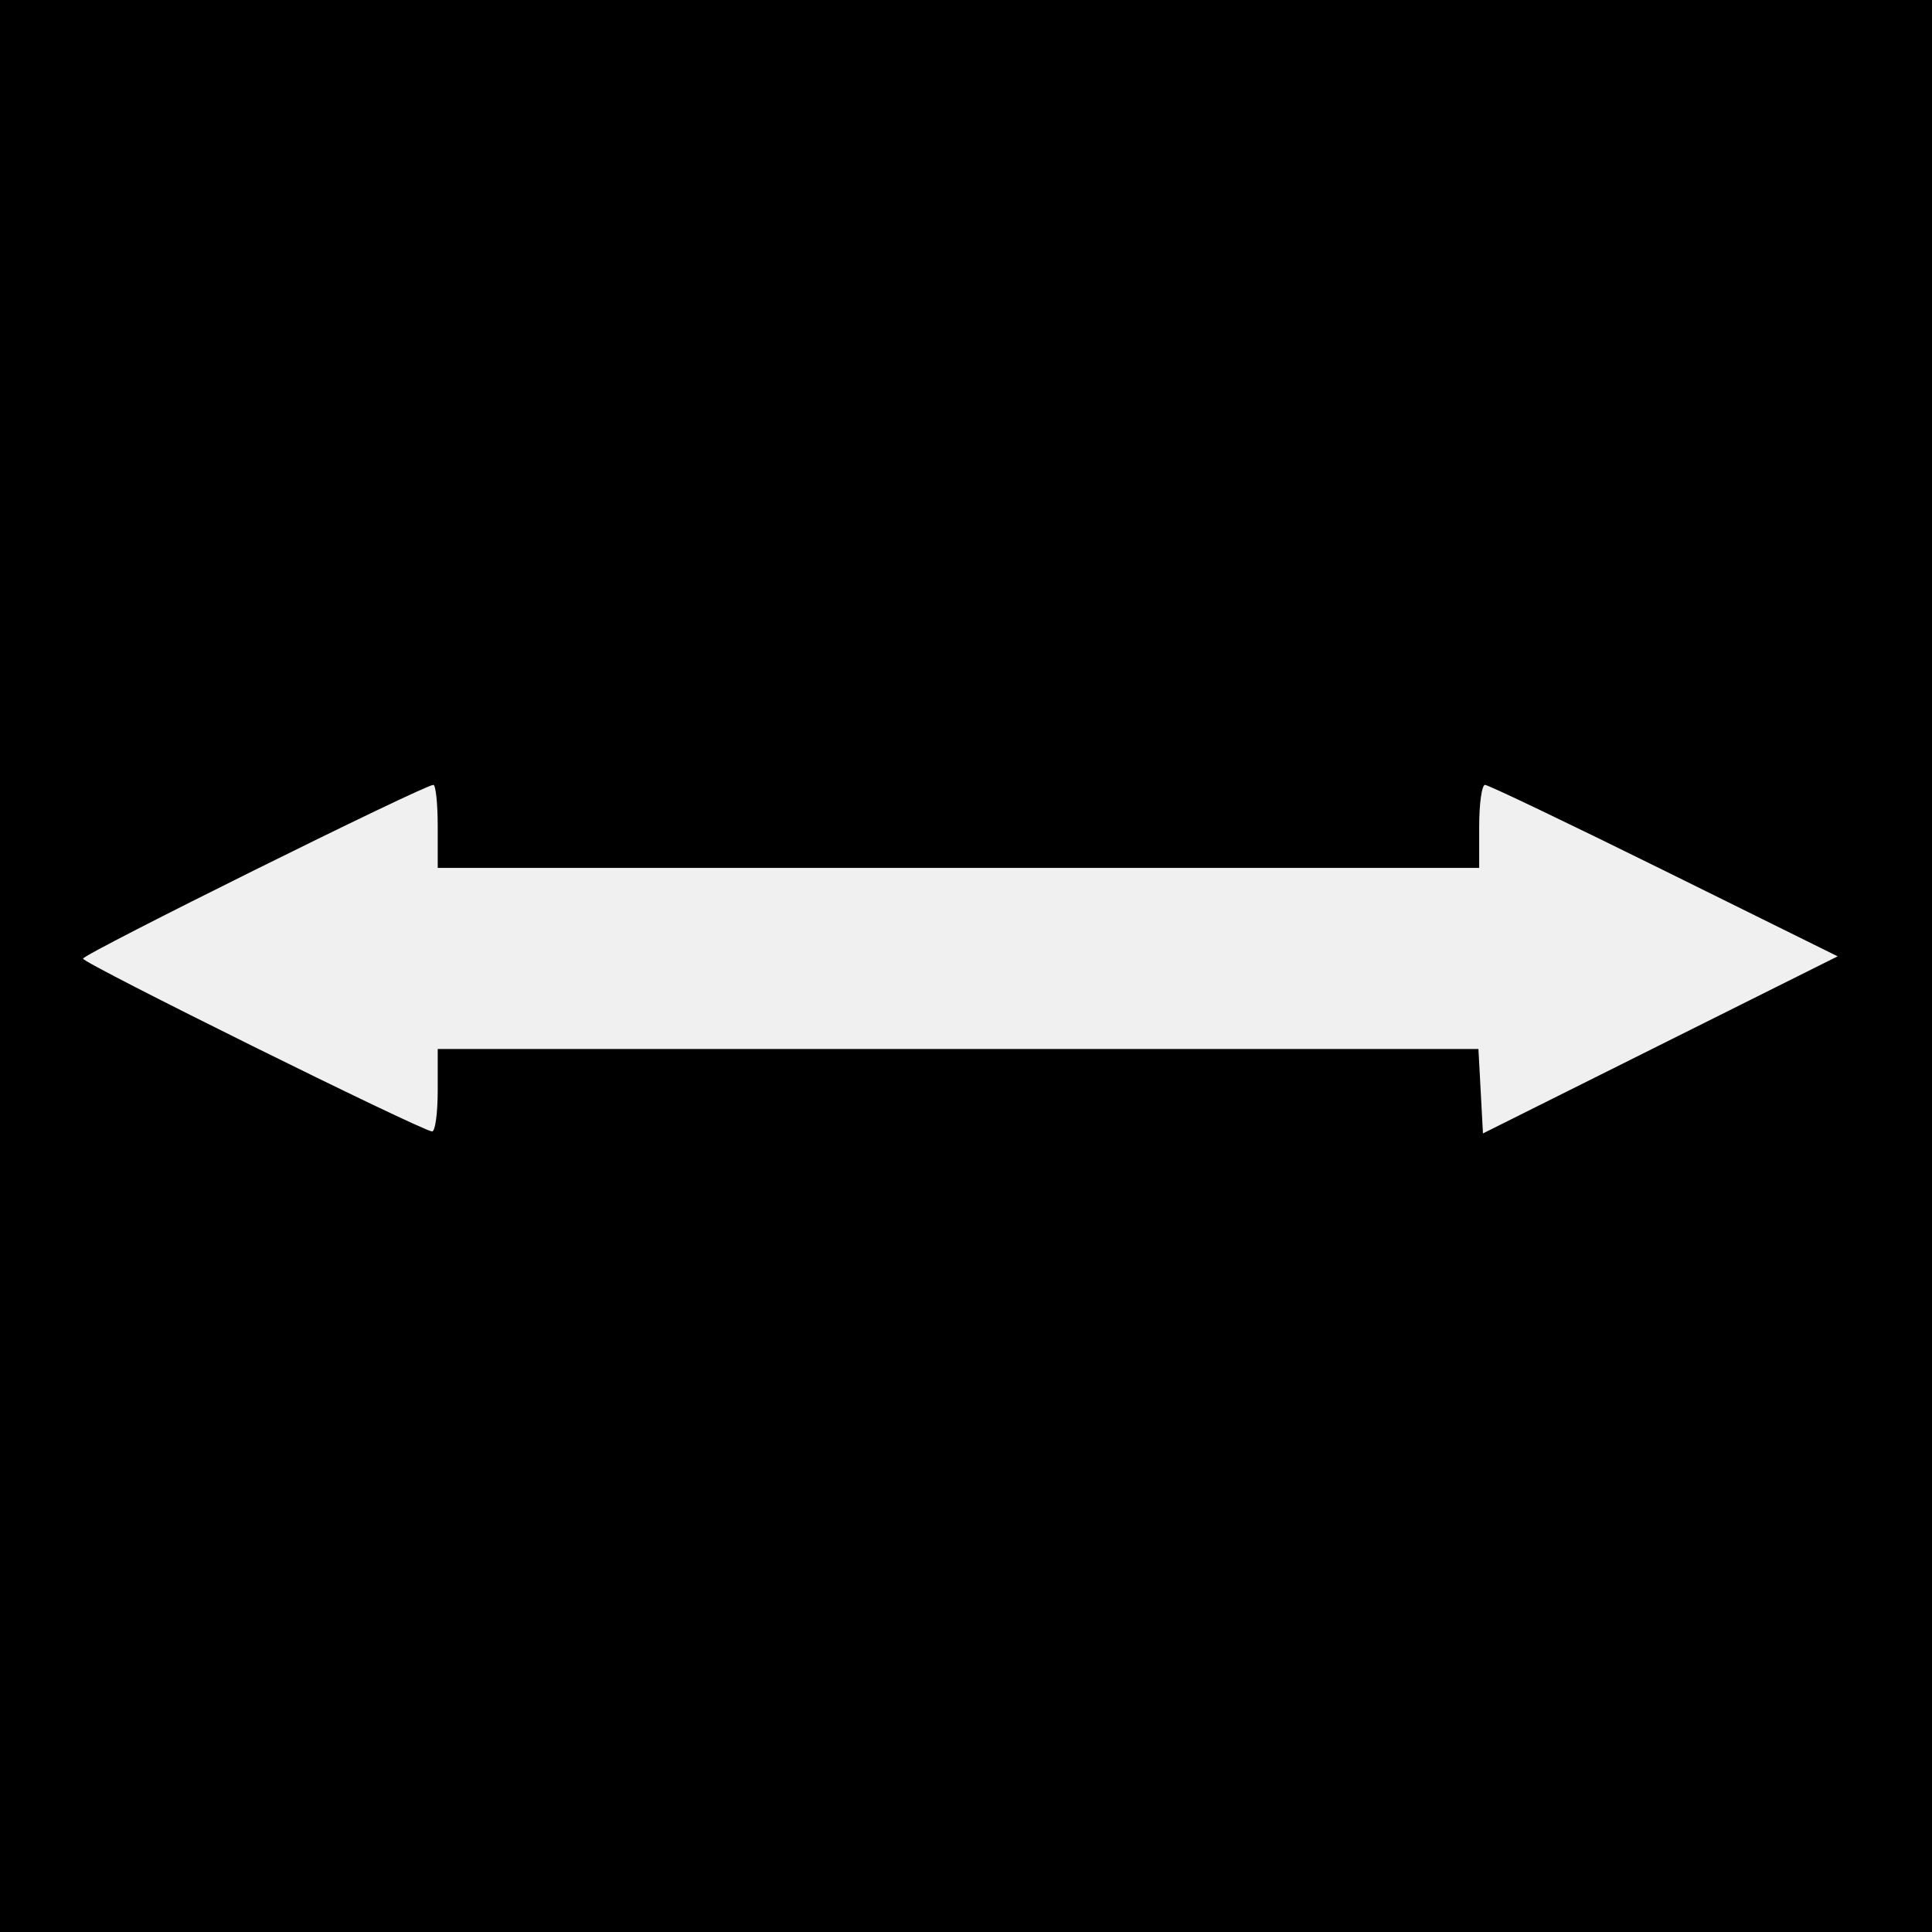
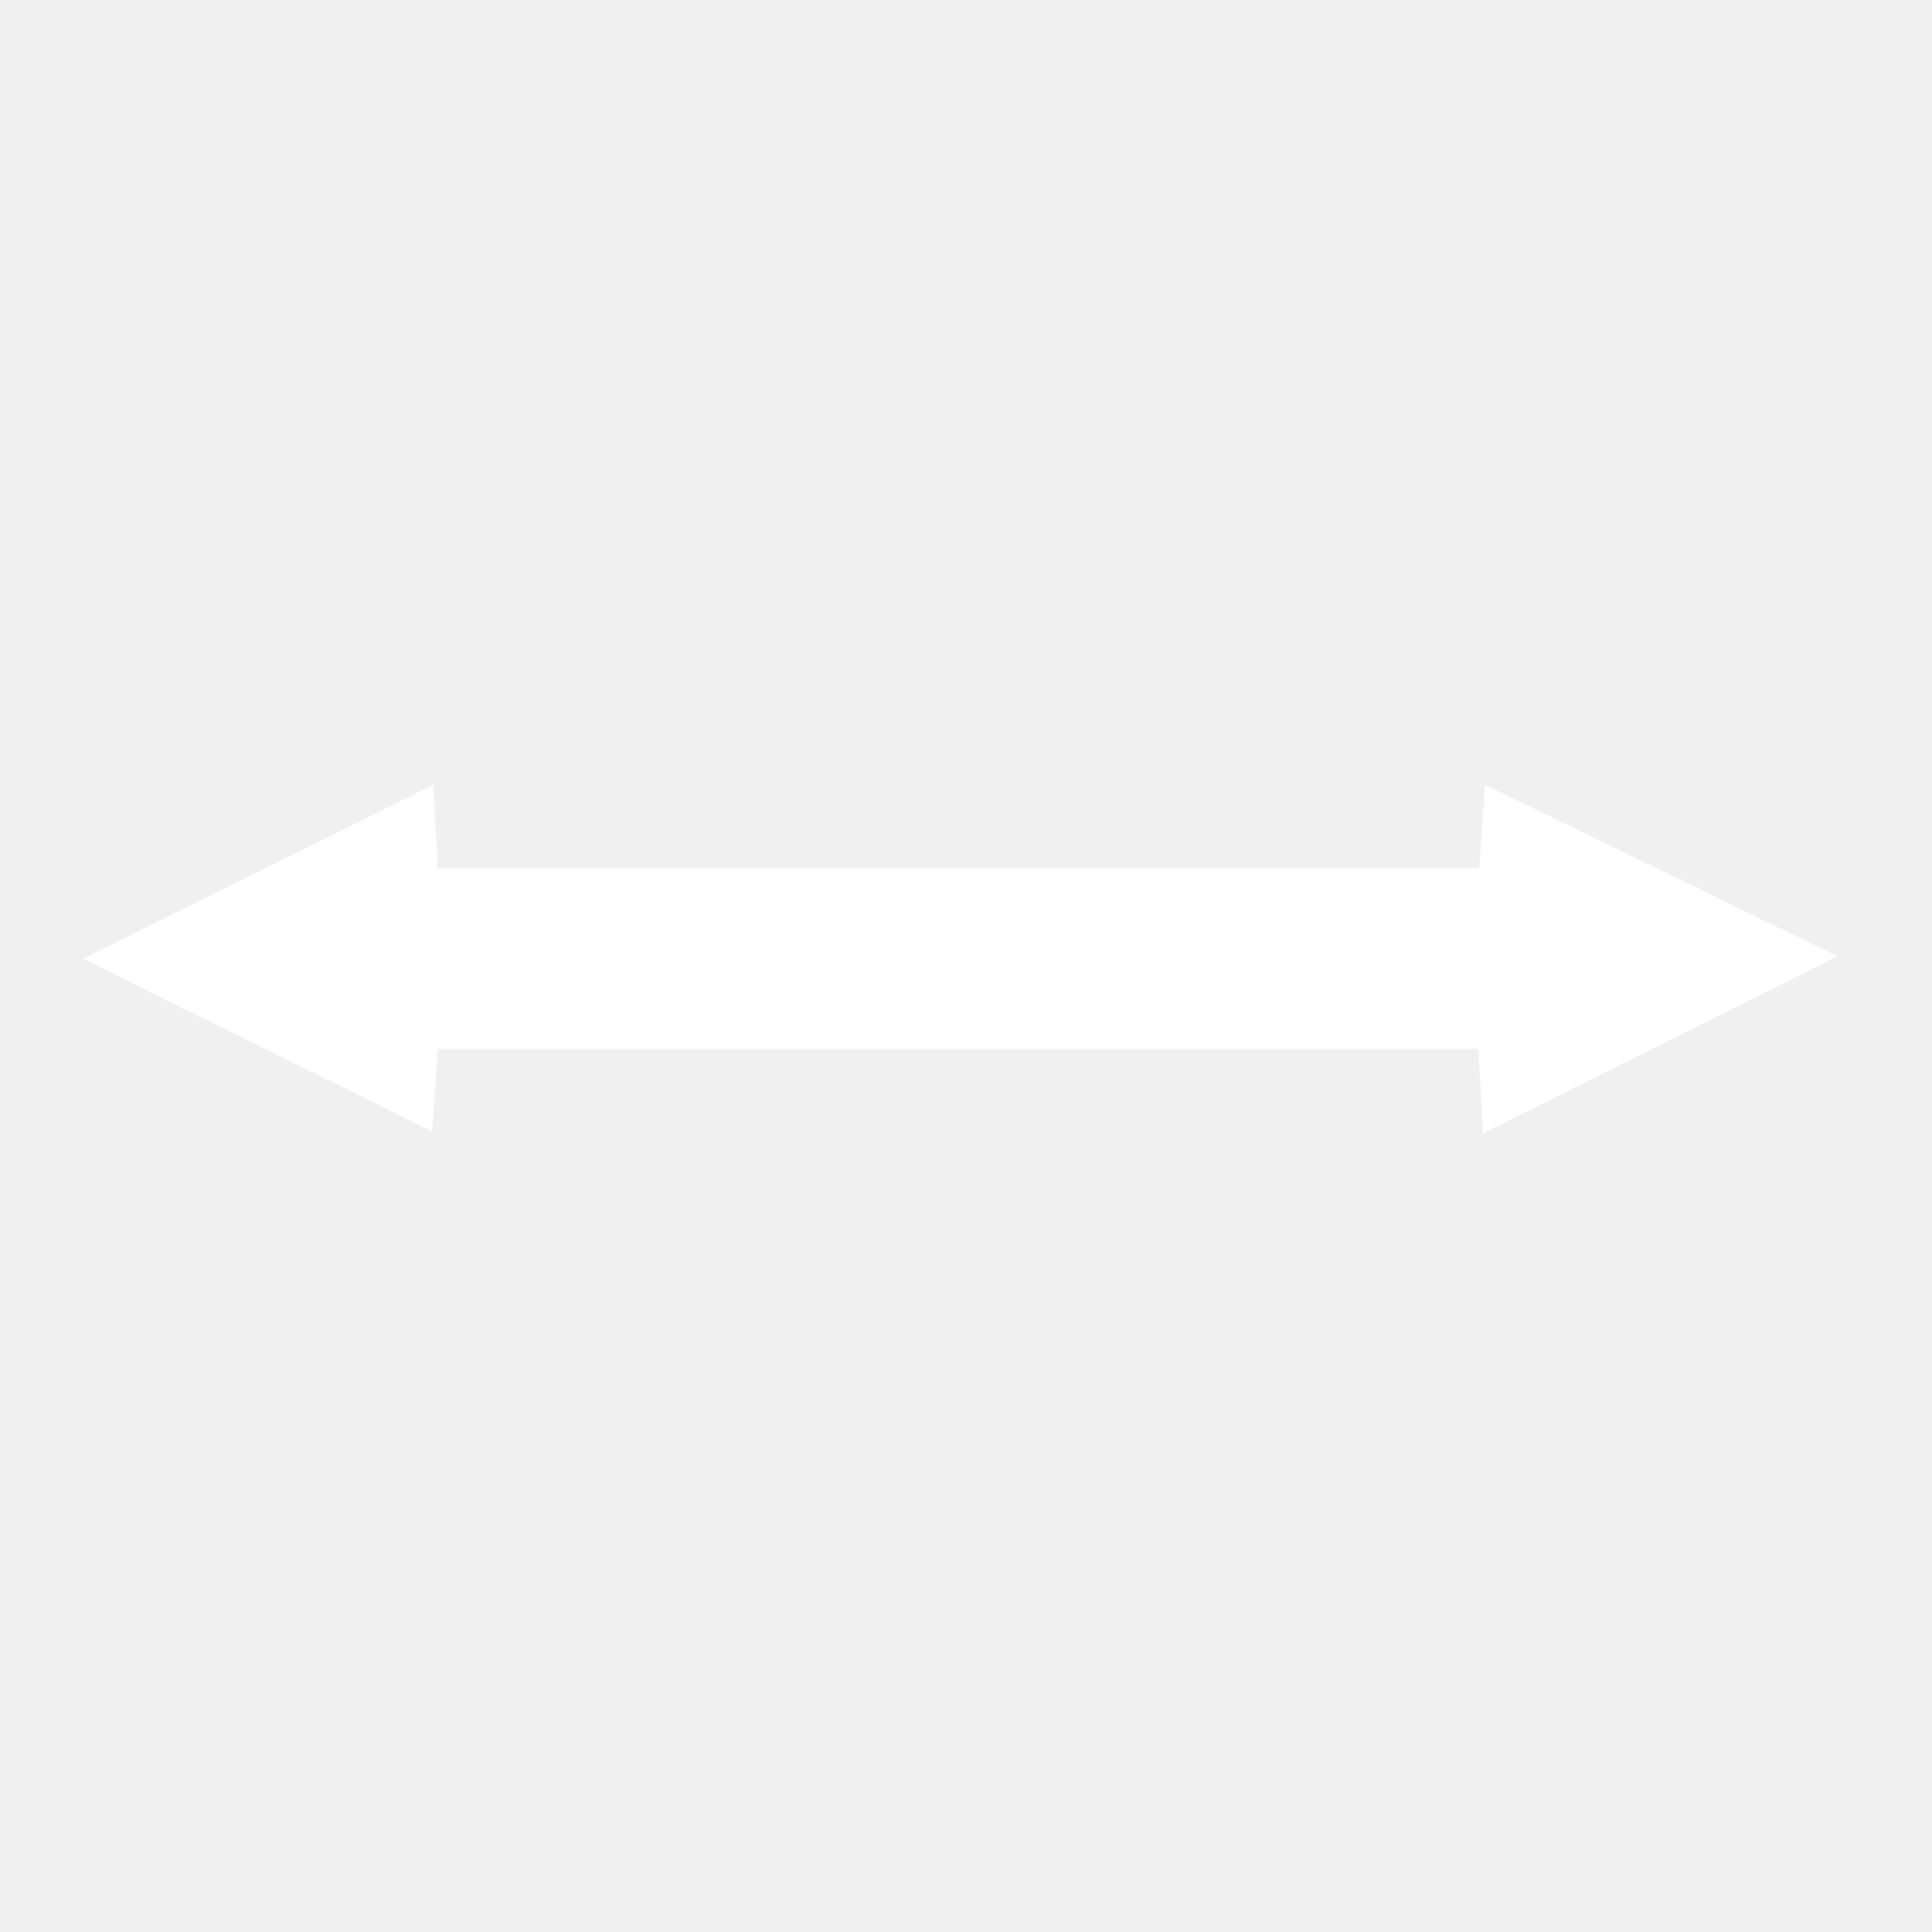
<svg xmlns="http://www.w3.org/2000/svg" version="1.1" width="256" height="256" id="svg3613">
  <defs id="defs3617" />
-   <path d="M 0,128 0,0 l 128,0 128,0 0,128 0,128 -128,0 -128,0 0,-128 z m 58,16.5 0,-5.5 68.95,0 68.95,0 0.3,5.592 0.3,5.592 23.5,-11.733 23.5,-11.733 -22.977,-11.359 C 207.885,109.112 197.198,104 196.773,104 196.348,104 196,106.475 196,109.5 l 0,5.5 -69,0 -69,0 0,-5.5 C 58,106.475 57.739,104 57.419,104 56.19,104 11,126.415 11,127.025 c 0,0.614 44.686,22.738 46.25,22.898 C 57.663,149.965 58,147.525 58,144.5 z" id="path3623" style="fill:#000000" />
+   <path d="m 58,139 137.9,0 0.6,11.185 47,-23.466 L 196.773,104 196,115 58,115 57.419,104 11,127.025 57.25,149.923 z" id="path3623" style="fill:#ffffff" />
</svg>
